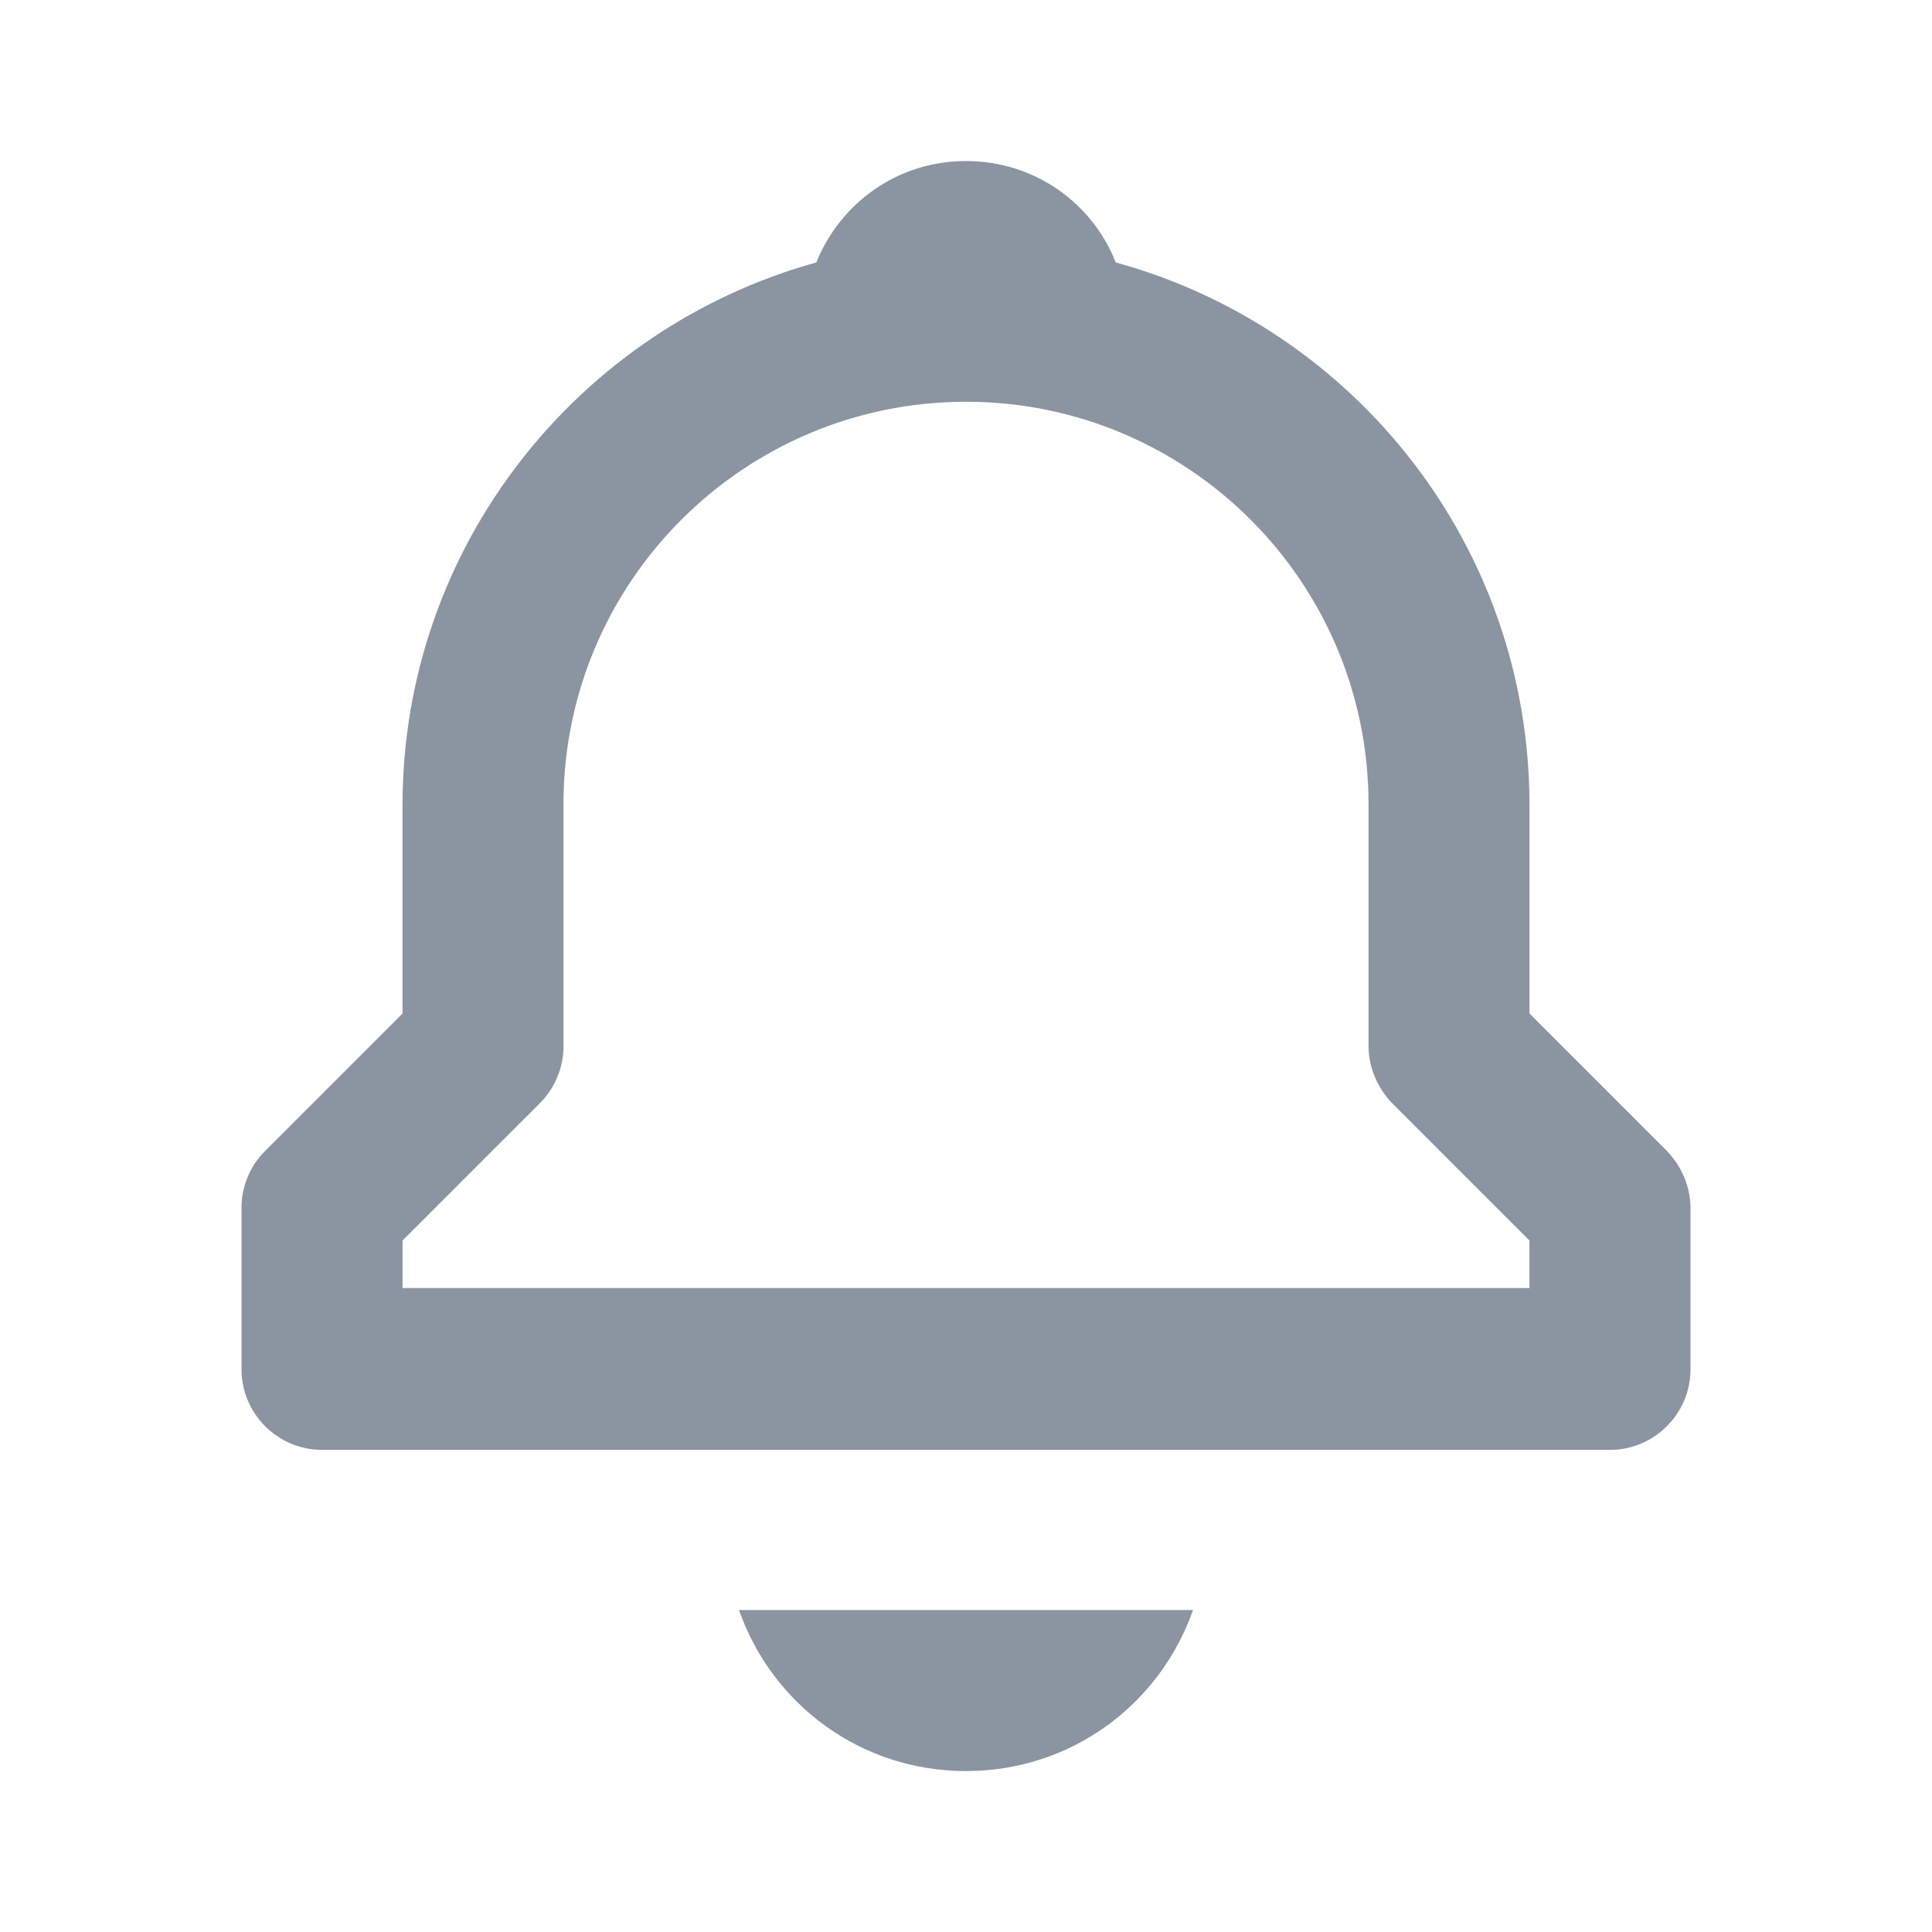
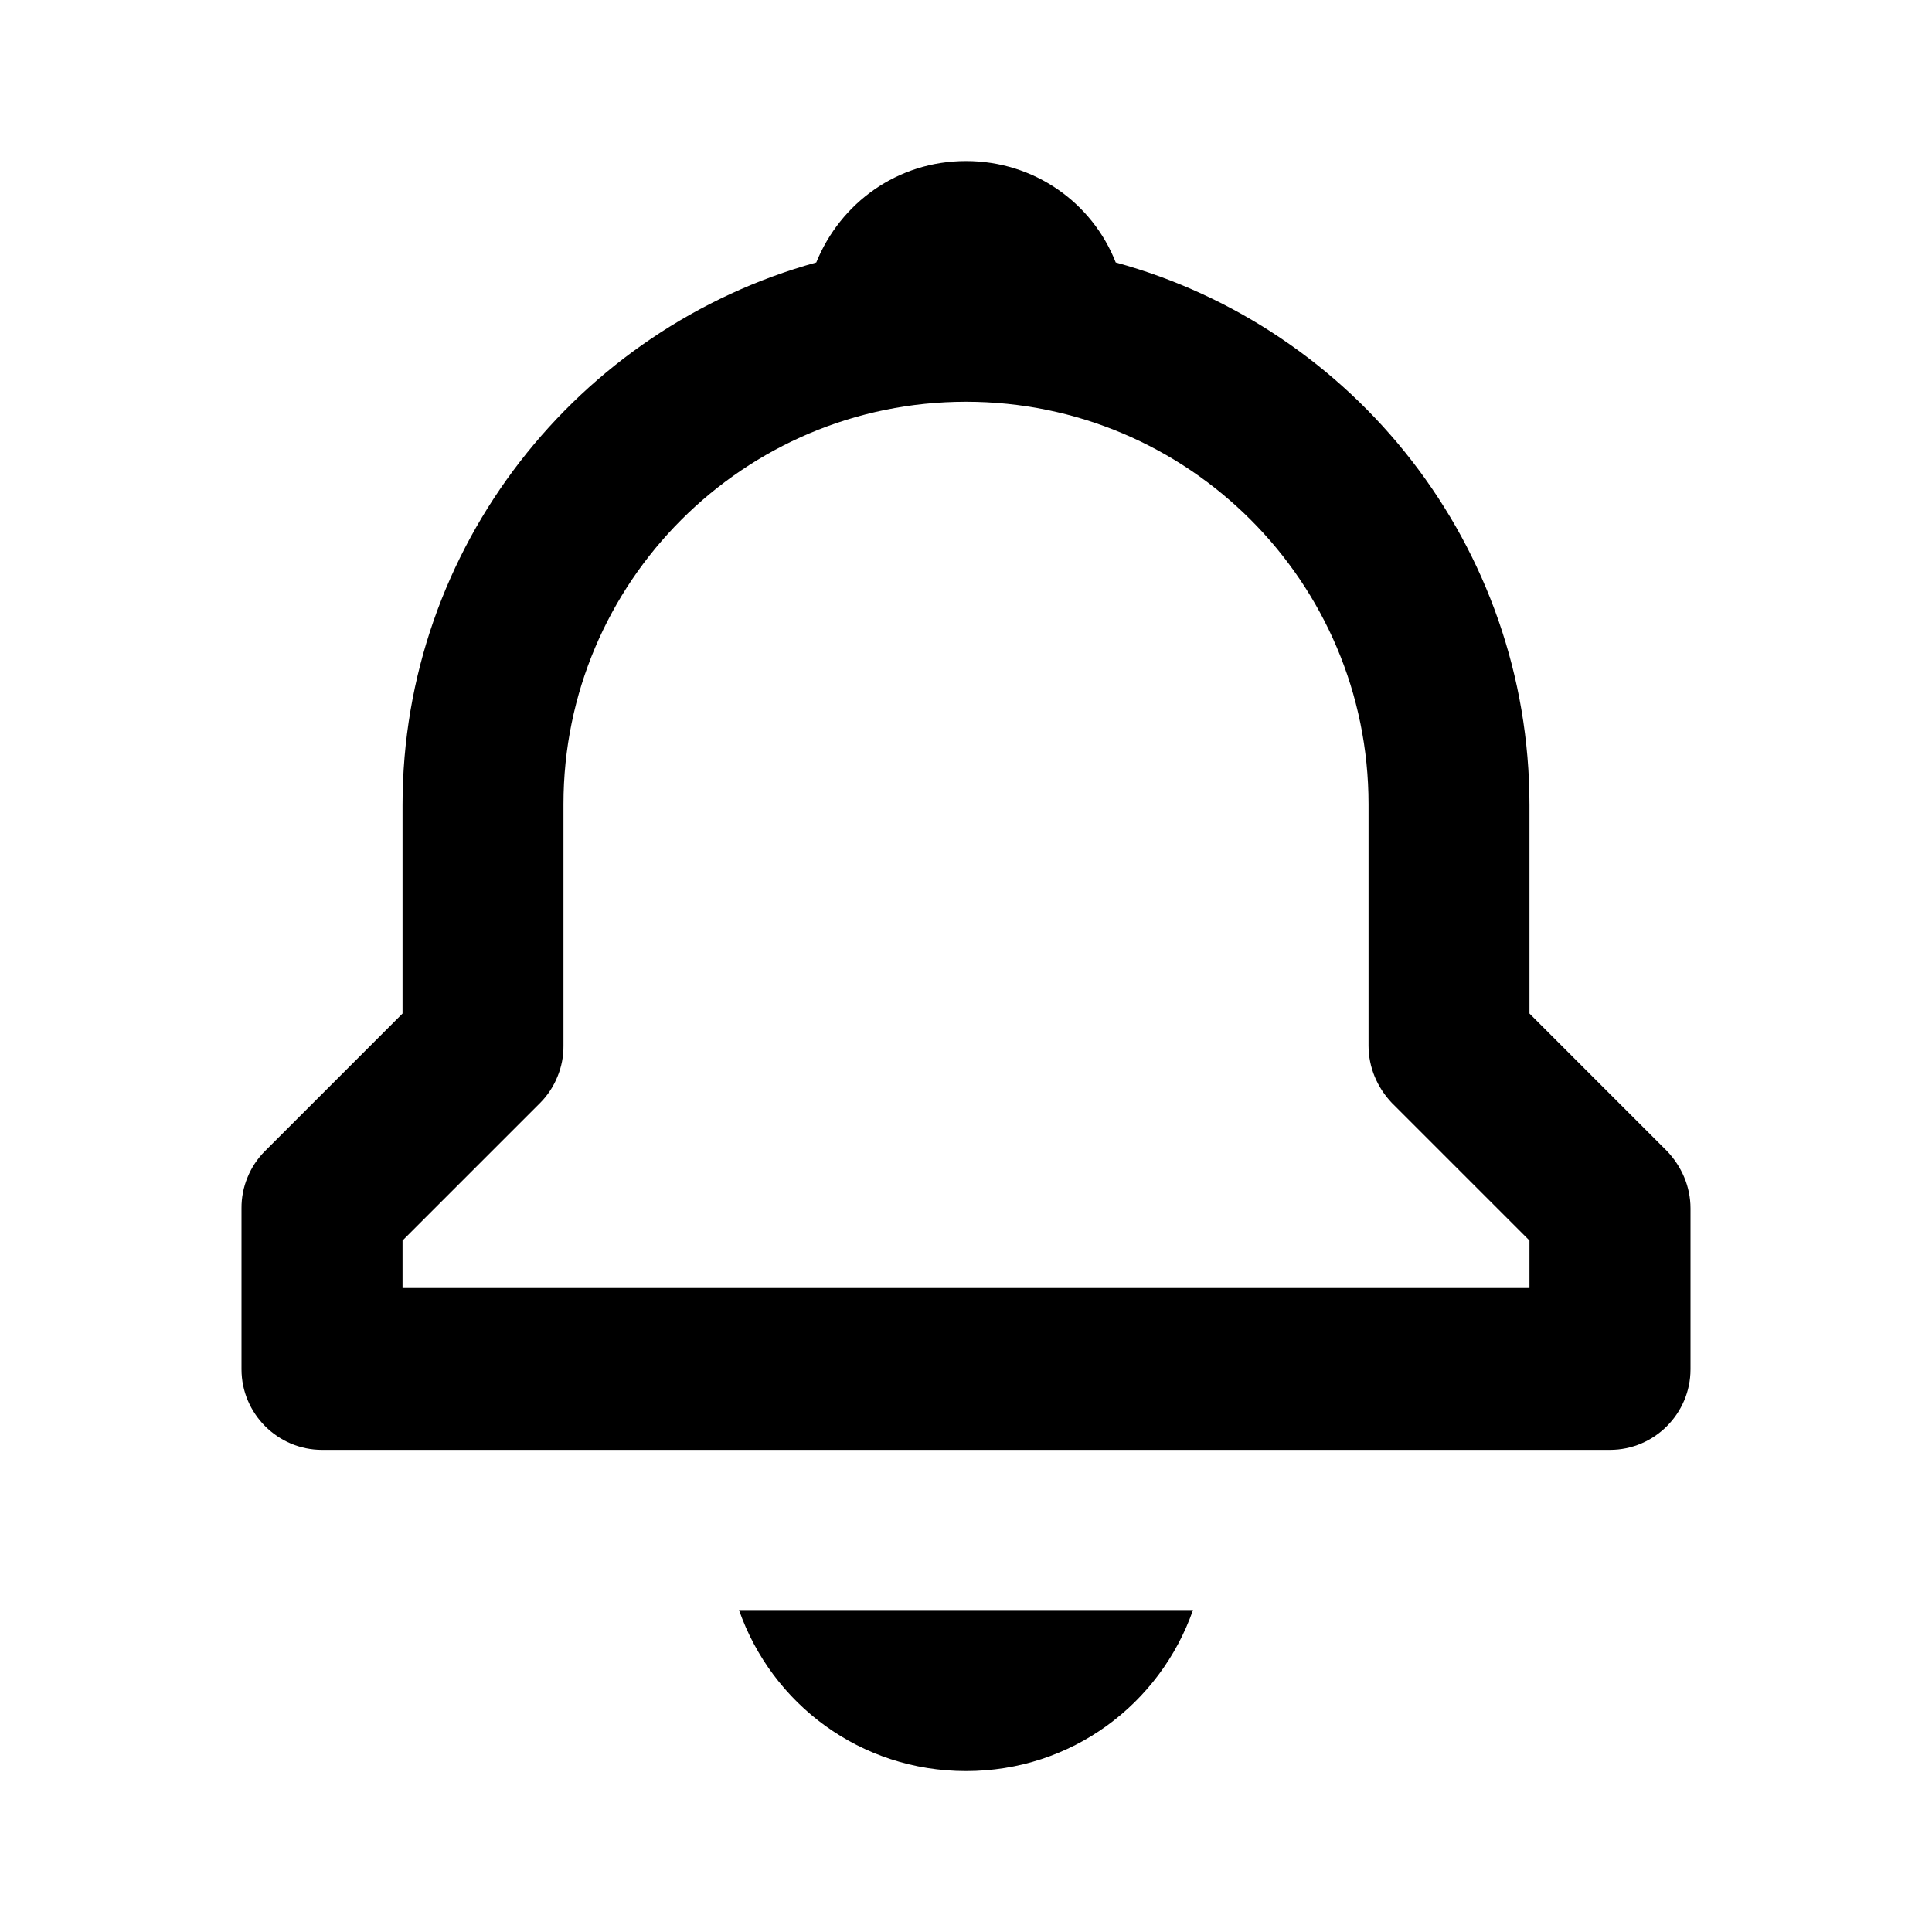
<svg xmlns="http://www.w3.org/2000/svg" width="20" height="20" viewBox="0 0 20 20" fill="none">
-   <path d="M15.833 10.492V8.334C15.833 5.65 14.017 3.392 11.55 2.717C11.308 2.1 10.708 1.667 10 1.667C9.292 1.667 8.7 2.1 8.45 2.717C5.983 3.4 4.167 5.659 4.167 8.334V10.492L2.742 11.917C2.664 11.995 2.603 12.087 2.562 12.189C2.52 12.29 2.499 12.399 2.5 12.509V14.175C2.5 14.634 2.875 15.009 3.333 15.009H16.667C17.125 15.009 17.5 14.634 17.5 14.175V12.509C17.5 12.284 17.408 12.075 17.258 11.917L15.833 10.492ZM15.833 13.334H4.167V12.842L5.592 11.417C5.669 11.339 5.73 11.247 5.771 11.145C5.813 11.044 5.834 10.935 5.833 10.825V8.325C5.833 6.025 7.7 4.159 10 4.159C12.3 4.159 14.167 6.025 14.167 8.325V10.825C14.167 11.05 14.258 11.259 14.408 11.417L15.833 12.842V13.334ZM12.35 16.667H7.65C7.992 17.642 8.908 18.334 10 18.334C11.092 18.334 12.008 17.642 12.35 16.667Z" fill="#8B95A1" />
+   <path d="M15.833 10.492V8.334C15.833 5.65 14.017 3.392 11.55 2.717C11.308 2.1 10.708 1.667 10 1.667C9.292 1.667 8.7 2.1 8.45 2.717C5.983 3.4 4.167 5.659 4.167 8.334V10.492L2.742 11.917C2.664 11.995 2.603 12.087 2.562 12.189C2.52 12.29 2.499 12.399 2.5 12.509V14.175C2.5 14.634 2.875 15.009 3.333 15.009H16.667C17.125 15.009 17.5 14.634 17.5 14.175V12.509C17.5 12.284 17.408 12.075 17.258 11.917L15.833 10.492ZM15.833 13.334H4.167V12.842L5.592 11.417C5.669 11.339 5.73 11.247 5.771 11.145C5.813 11.044 5.834 10.935 5.833 10.825V8.325C5.833 6.025 7.7 4.159 10 4.159C12.3 4.159 14.167 6.025 14.167 8.325V10.825C14.167 11.05 14.258 11.259 14.408 11.417L15.833 12.842V13.334ZM12.35 16.667H7.65C7.992 17.642 8.908 18.334 10 18.334C11.092 18.334 12.008 17.642 12.35 16.667Z" fill="currentColor" />
</svg>
